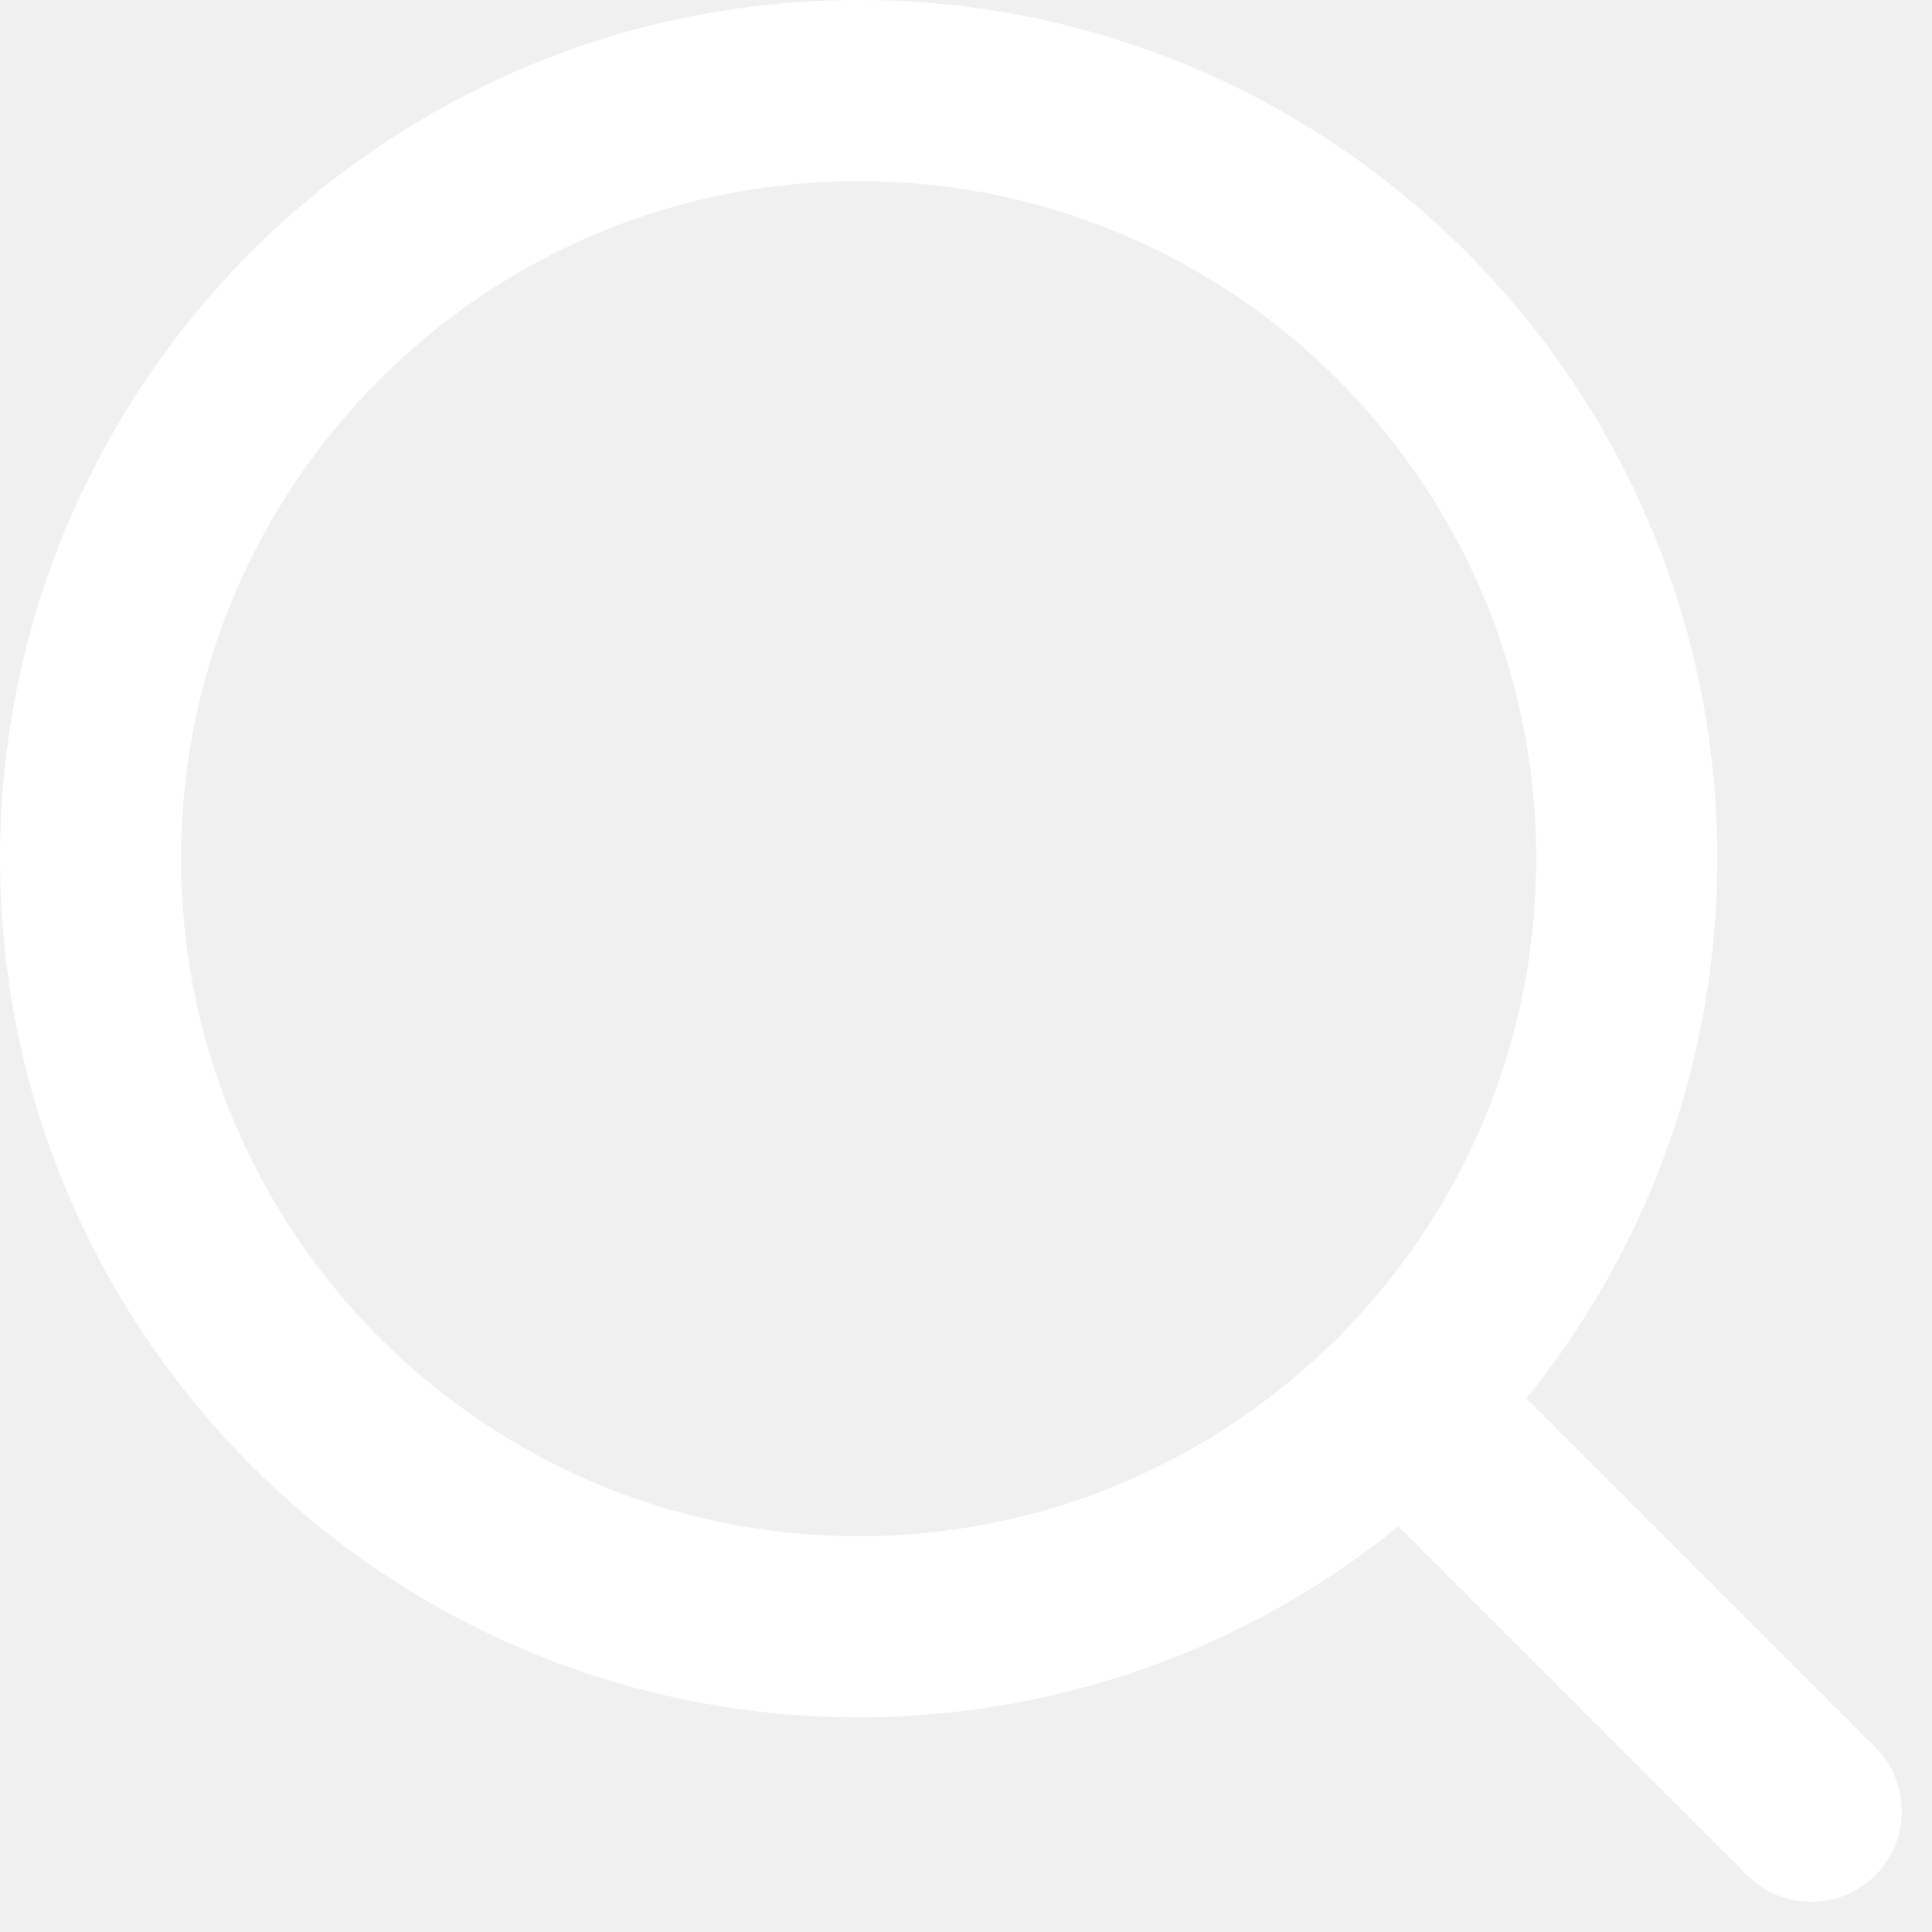
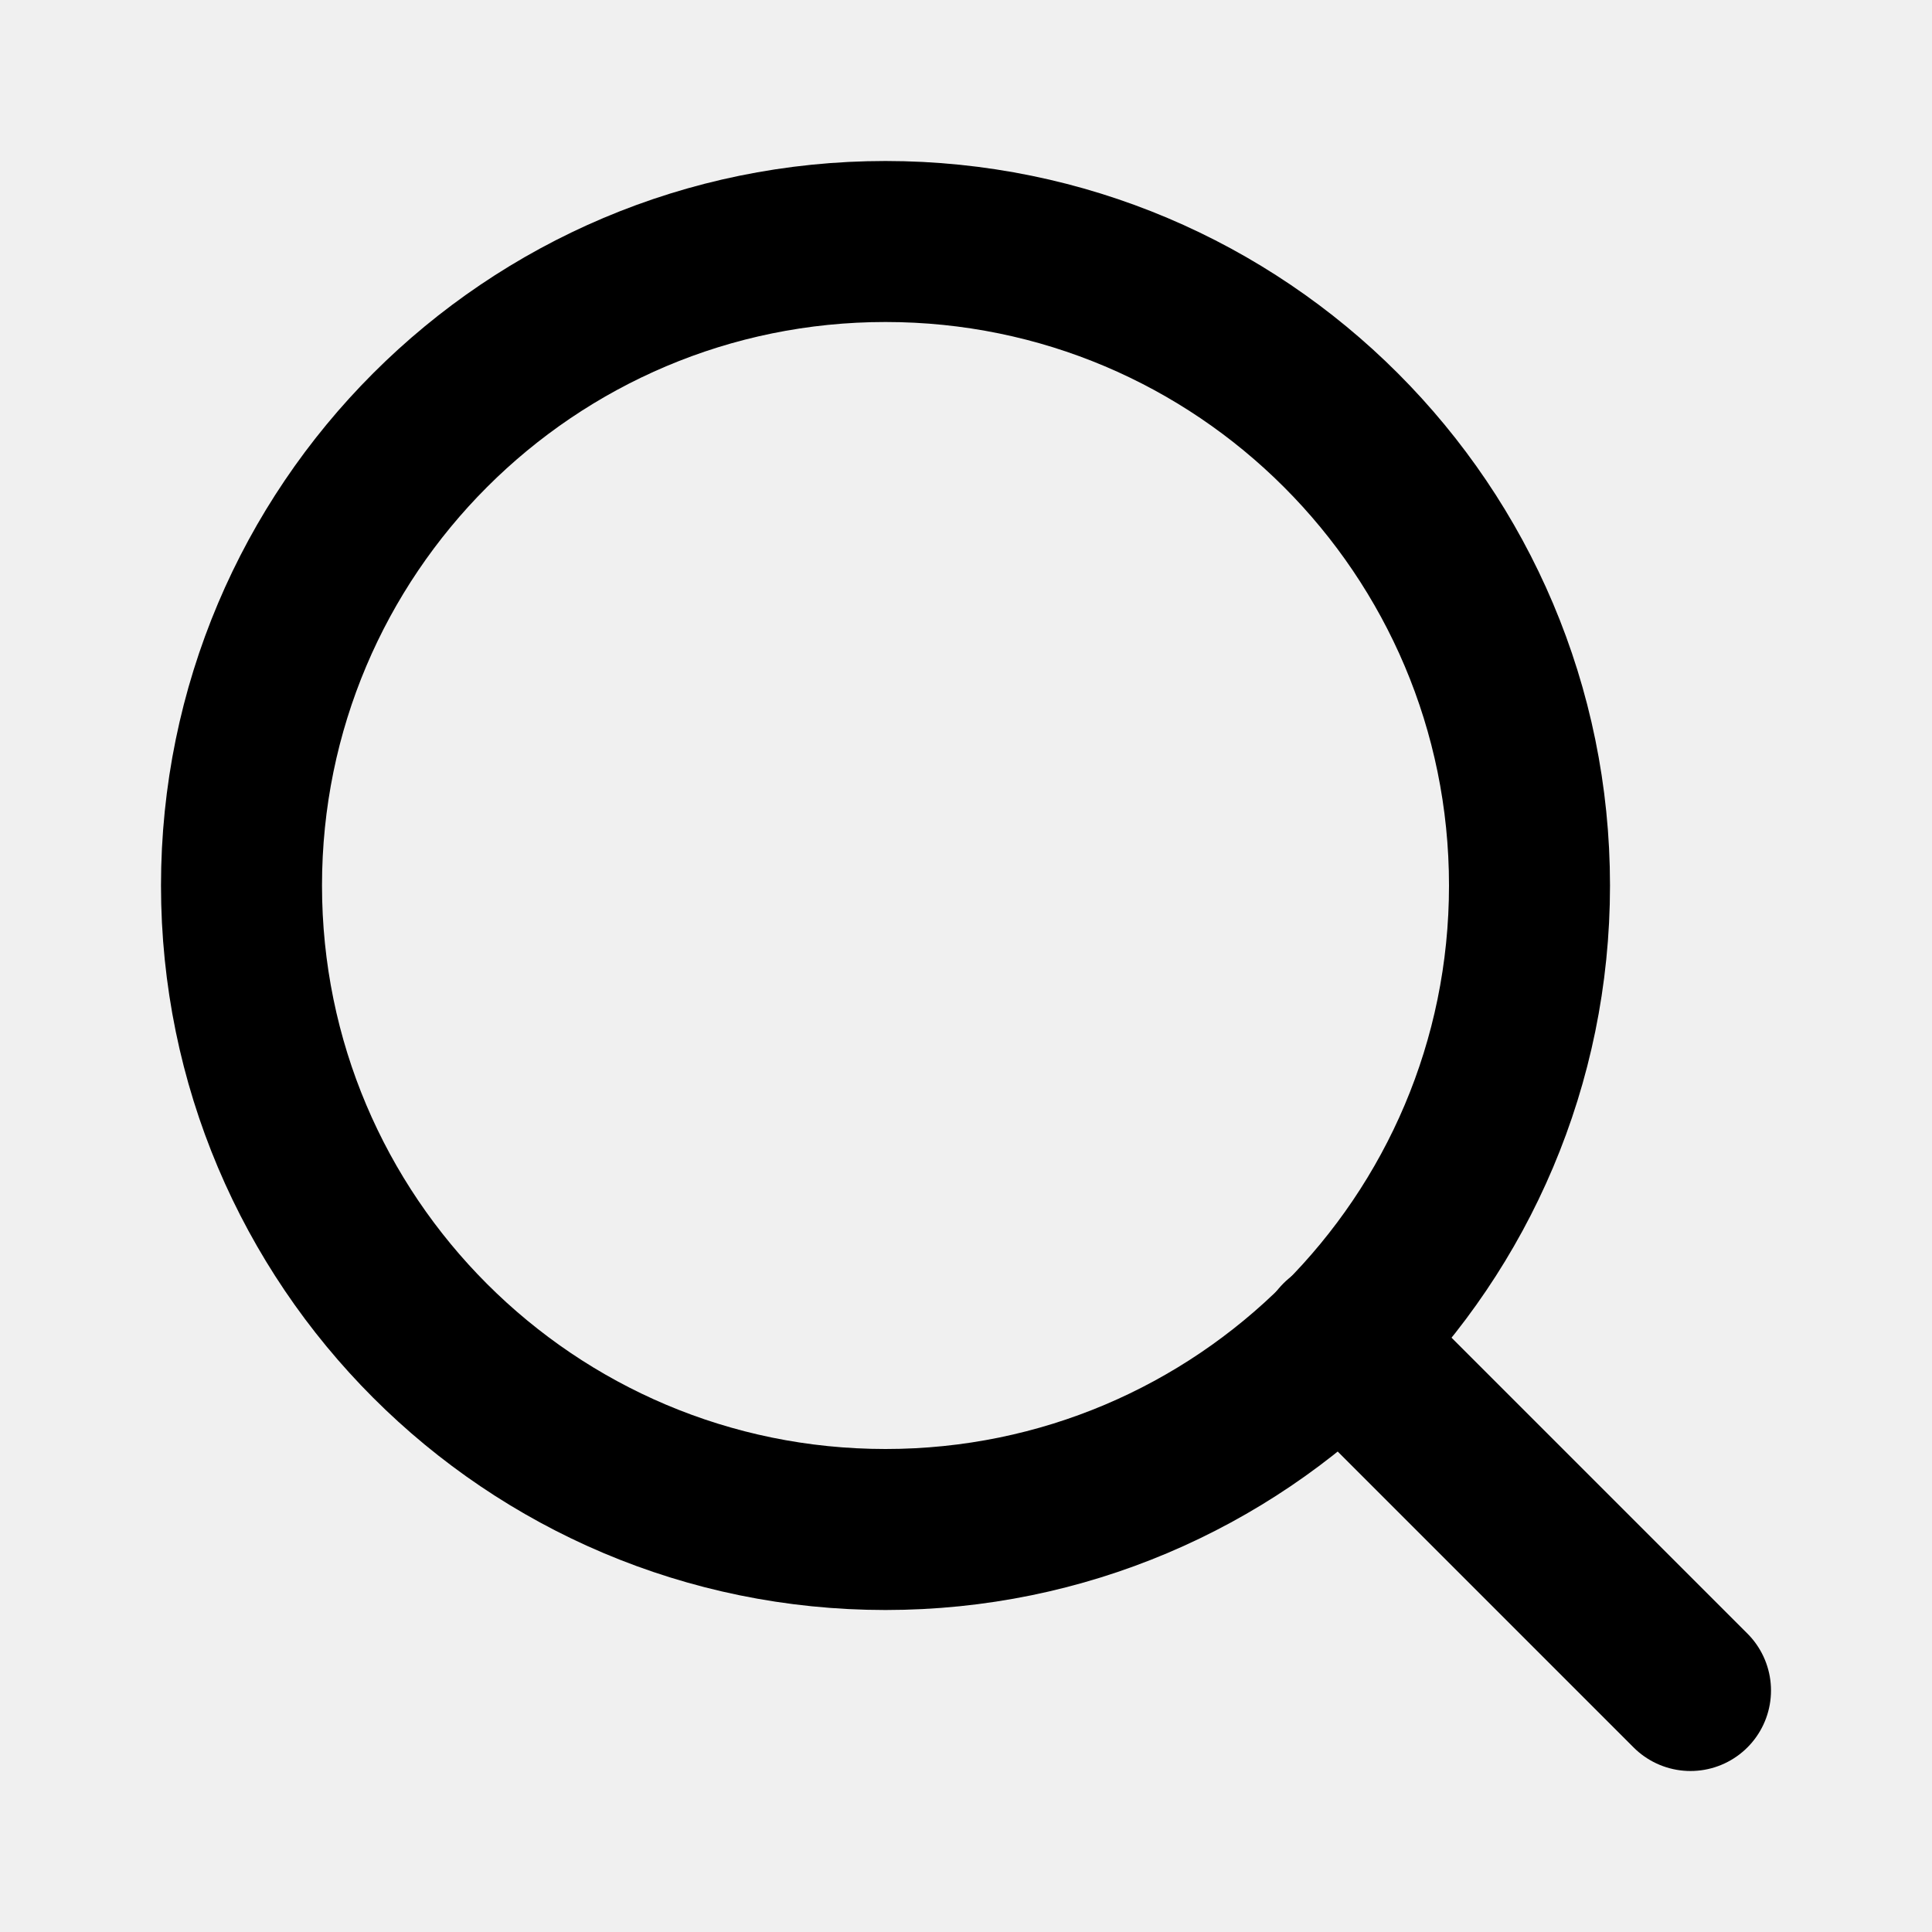
- <svg xmlns="http://www.w3.org/2000/svg" width="16" height="16" viewBox="0 0 16 16" fill="none">
-   <path d="M13.472 7.111C13.472 10.624 10.624 13.472 7.111 13.472C3.598 13.472 0.75 10.624 0.75 7.111C0.75 3.598 3.598 0.75 7.111 0.75C10.624 0.75 13.472 3.598 13.472 7.111Z" stroke="white" stroke-width="1.5" stroke-linecap="round" stroke-linejoin="round" />
-   <path d="M15 15L12 12" stroke="white" stroke-width="1.5" stroke-linecap="round" stroke-linejoin="round" />
+ <svg xmlns="http://www.w3.org/2000/svg" width="24" height="24" viewBox="0 0 24 24" fill="none">
+   <path d="M11 19C15.418 19 19 15.418 19 11C19 6.582 15.418 3 11 3C6.582 3 3 6.582 3 11C3 15.418 6.582 19 11 19Z" stroke="black" stroke-width="2" stroke-linecap="round" stroke-linejoin="round" />
+   <path d="M21 21L16.65 16.65" stroke="black" stroke-width="2" stroke-linecap="round" stroke-linejoin="round" />
</svg>
